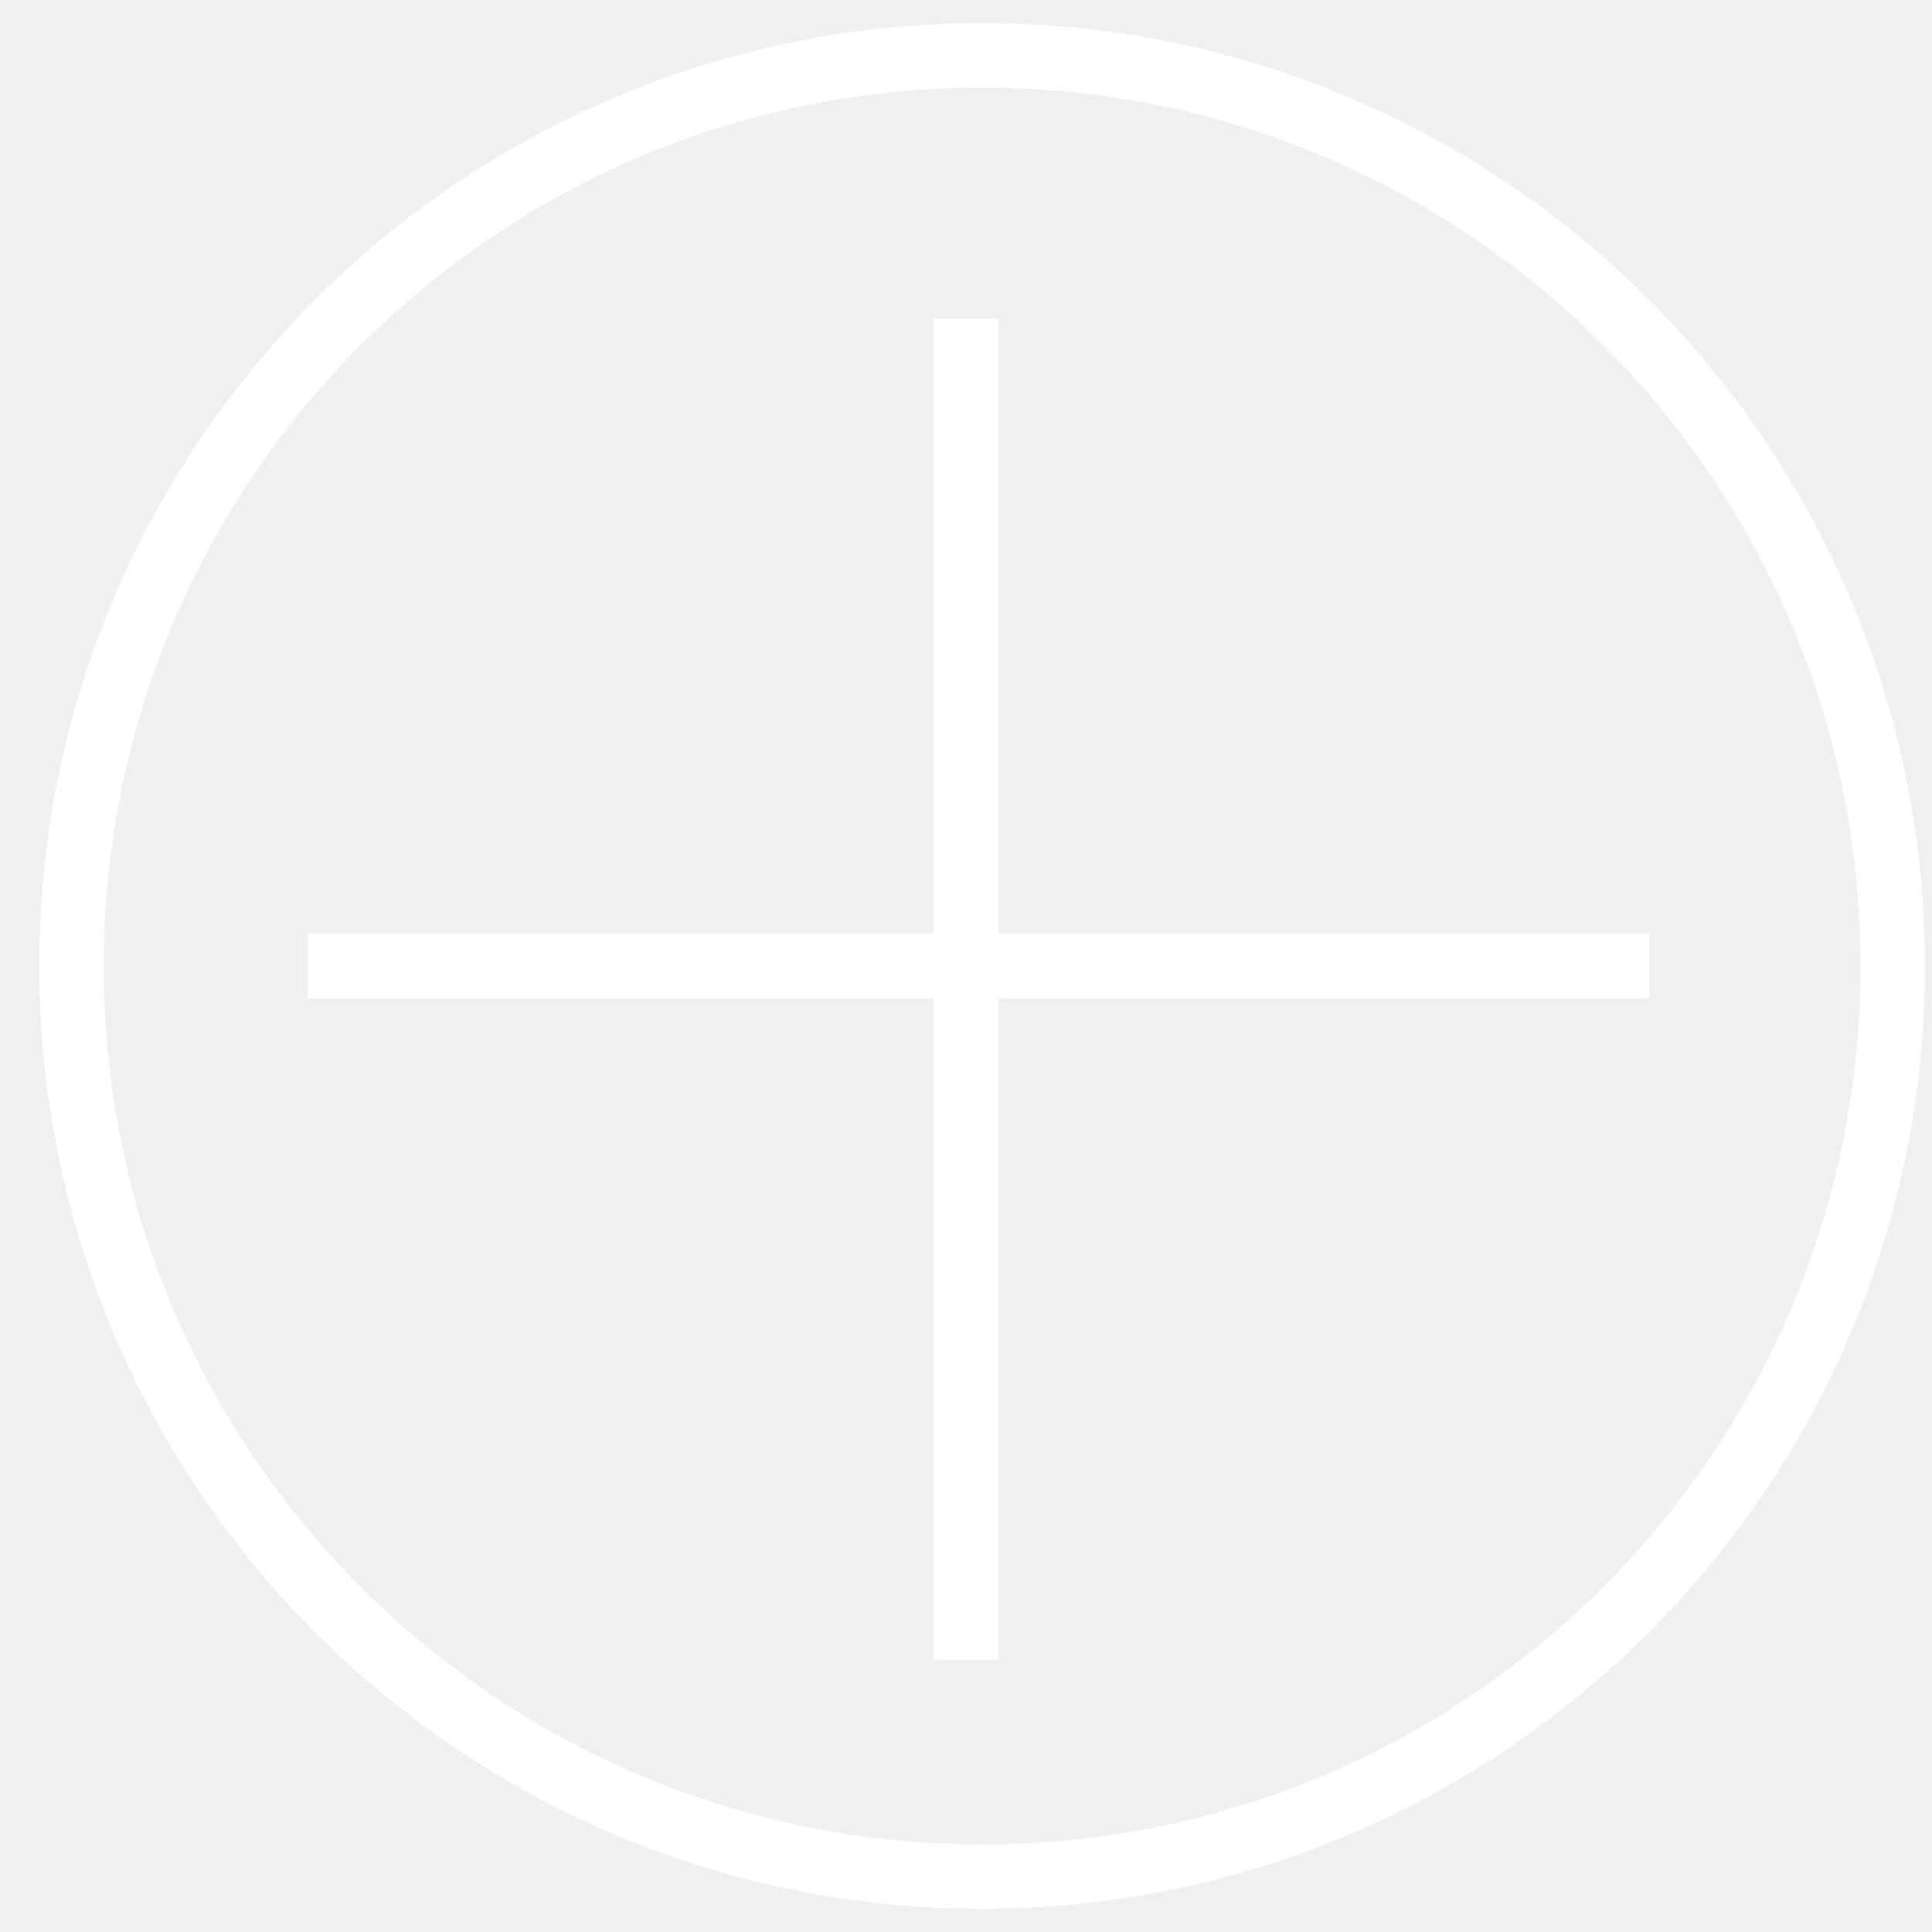
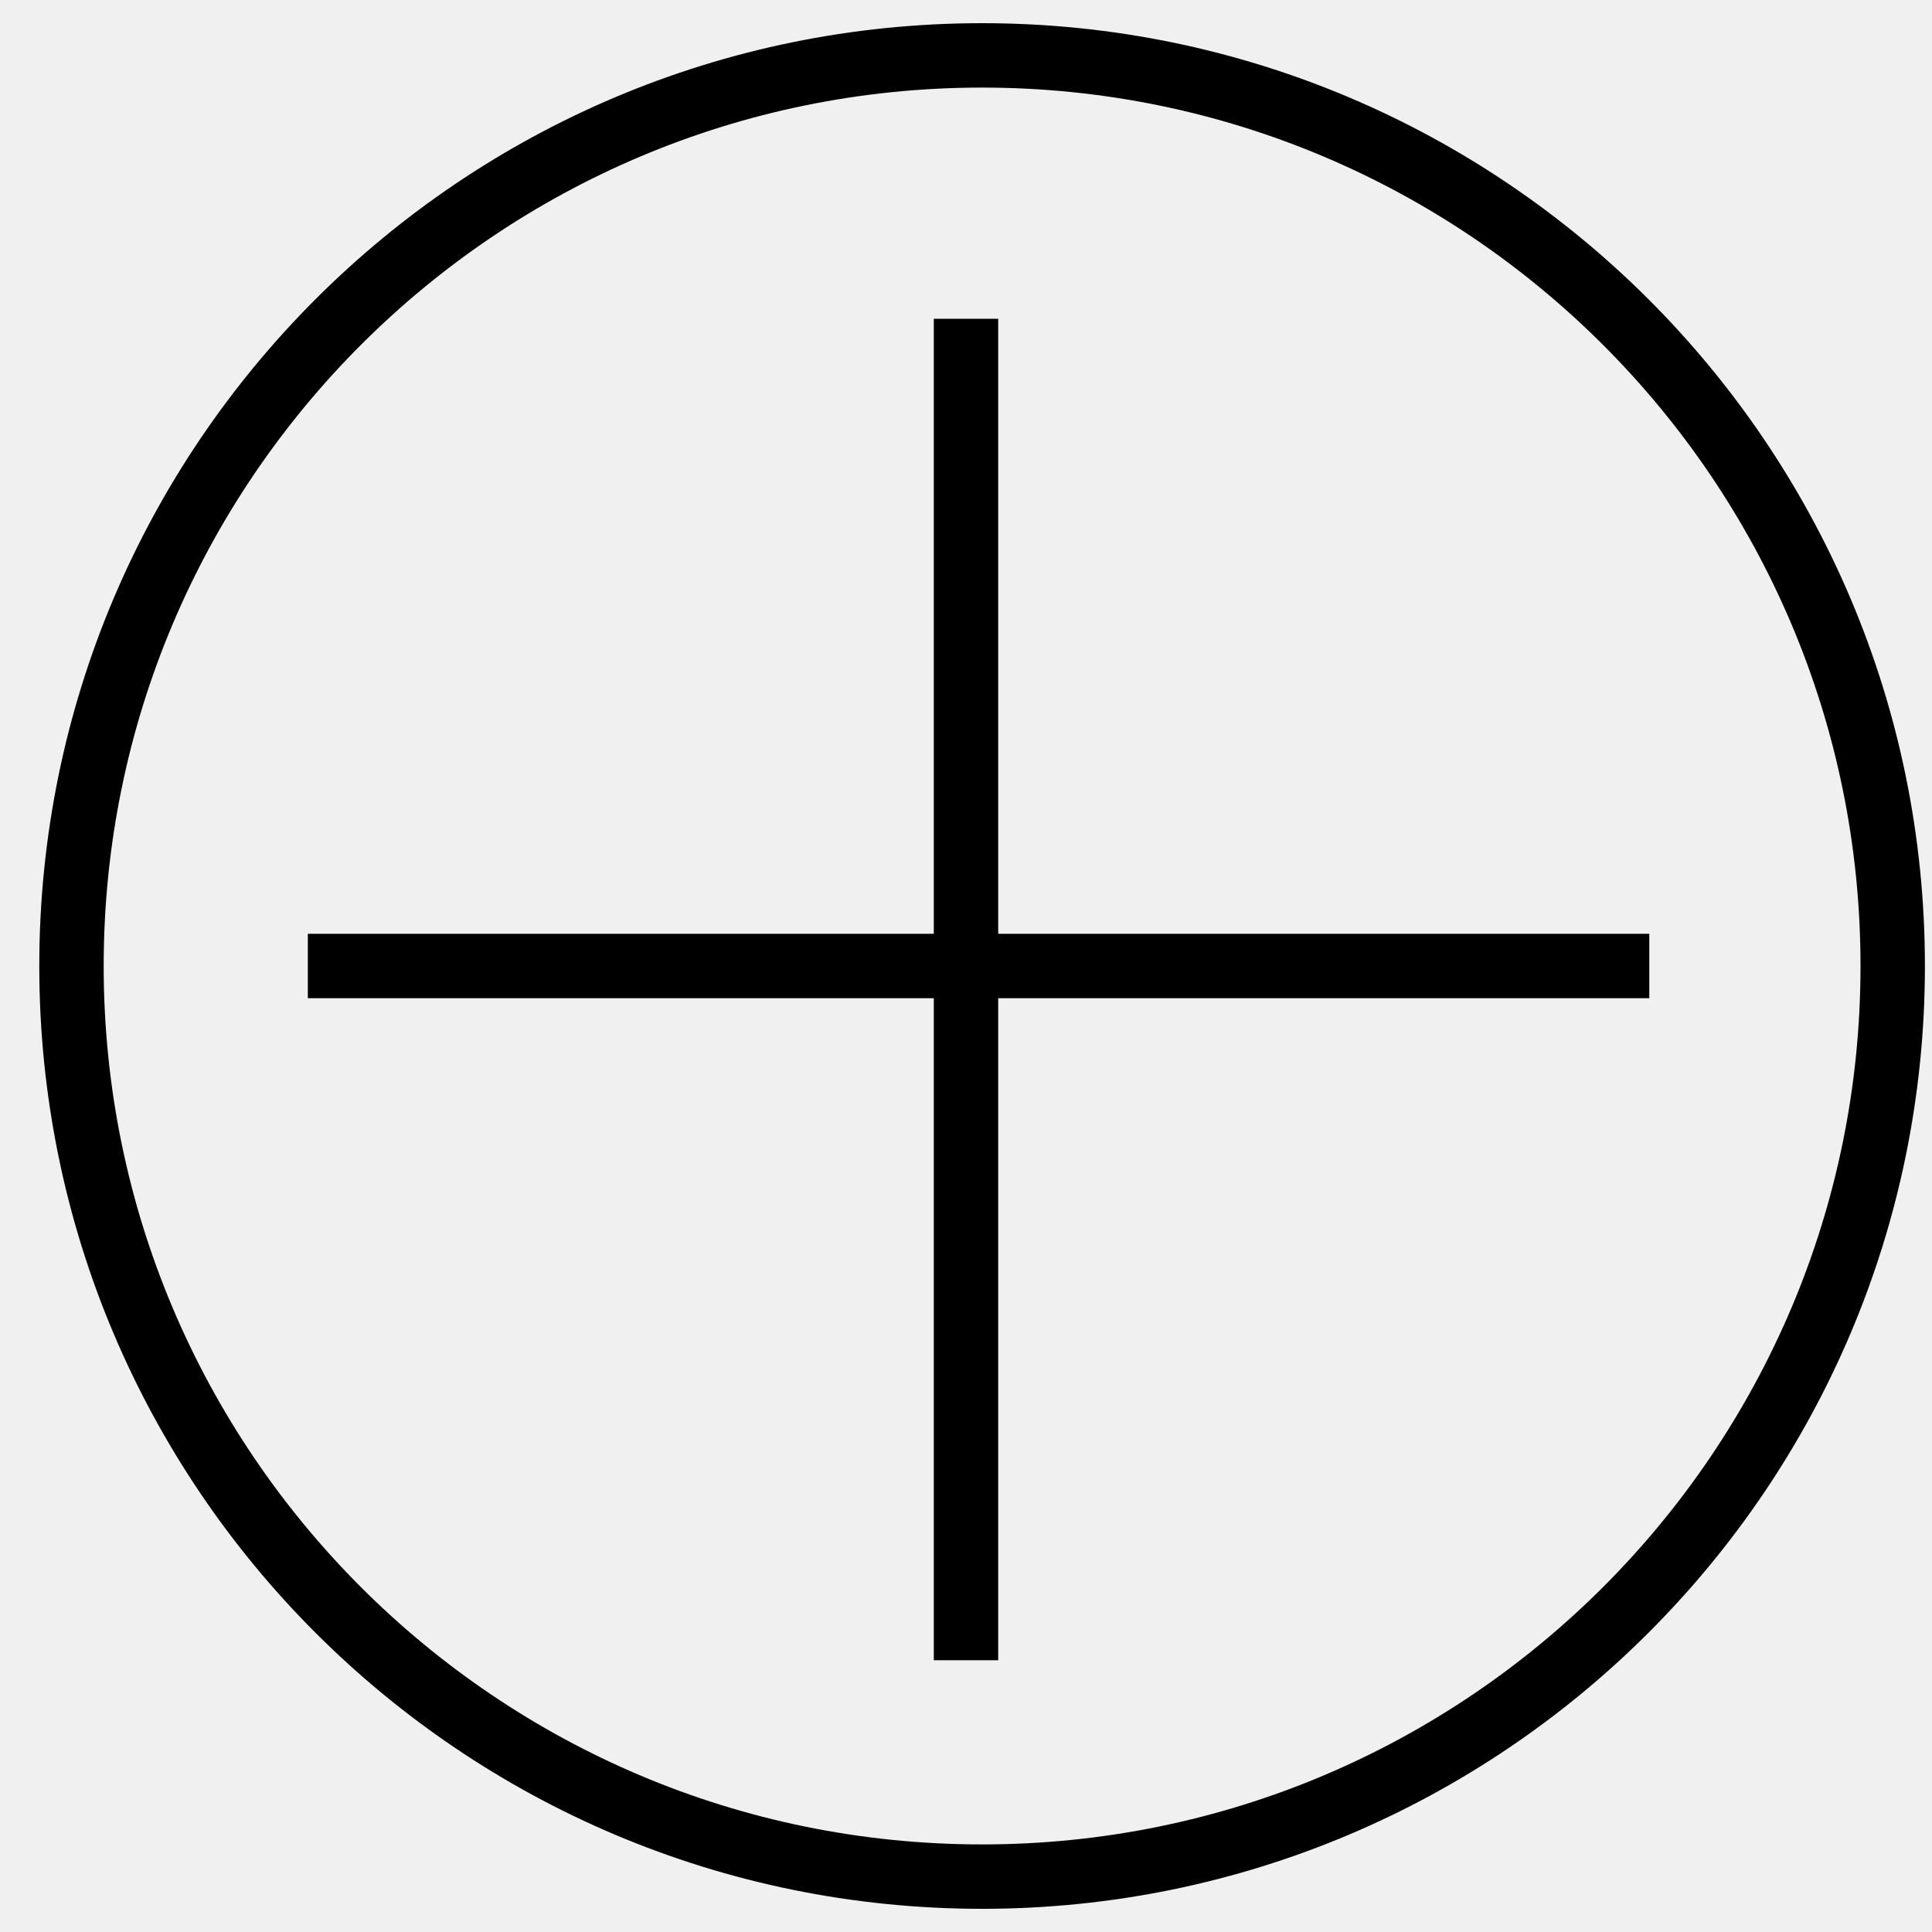
<svg xmlns="http://www.w3.org/2000/svg" xmlns:xlink="http://www.w3.org/1999/xlink" version="1.1" preserveAspectRatio="xMidYMid meet" viewBox="0 0 30 30" width="30" height="30">
  <defs>
    <path d="M209.08 103.96C192.44 77.84 182.04 61.52 177.89 54.99C177.6 54.54 176.95 54.54 176.65 54.98C172.3 61.51 161.43 77.84 144.04 103.96L209.08 103.96Z" id="c18J8tlD1O" />
    <path d="M29.39 15C29.39 22.81 23.05 29.14 15.25 29.14C7.44 29.14 1.11 22.81 1.11 15C1.11 7.19 7.44 0.86 15.25 0.86C23.05 0.86 29.39 7.19 29.39 15Z" id="b1HkriL6yD" />
    <path d="M25.61 15L4.78 15L25.61 15Z" id="d72HNmk6W" />
    <path d="M15 25.78L15 4.95L15 25.78Z" id="aKnSD13tD" />
  </defs>
  <g>
    <g>
      <g>
        <g>
          <use xlink:href="#c18J8tlD1O" opacity="1" fill-opacity="0" stroke="#000000" stroke-width="2" stroke-opacity="1" />
        </g>
      </g>
      <g>
        <g>
-           <use xlink:href="#b1HkriL6yD" opacity="1" fill-opacity="0" stroke="#ffffff" stroke-width="1" stroke-opacity="1" />
+           <use xlink:href="#b1HkriL6yD" opacity="1" fill-opacity="0" stroke="#000000" stroke-width="1" stroke-opacity="1" />
        </g>
      </g>
      <g>
        <g>
-           <use xlink:href="#d72HNmk6W" opacity="1" fill-opacity="0" stroke="#ffffff" stroke-width="1" stroke-opacity="1" />
+           <use xlink:href="#d72HNmk6W" opacity="1" fill-opacity="0" stroke="#000000" stroke-width="1" stroke-opacity="1" />
        </g>
      </g>
      <g>
        <g>
-           <use xlink:href="#aKnSD13tD" opacity="1" fill-opacity="0" stroke="#ffffff" stroke-width="1" stroke-opacity="1" />
+           <use xlink:href="#aKnSD13tD" opacity="1" fill-opacity="0" stroke="#000000" stroke-width="1" stroke-opacity="1" />
        </g>
      </g>
    </g>
  </g>
</svg>
